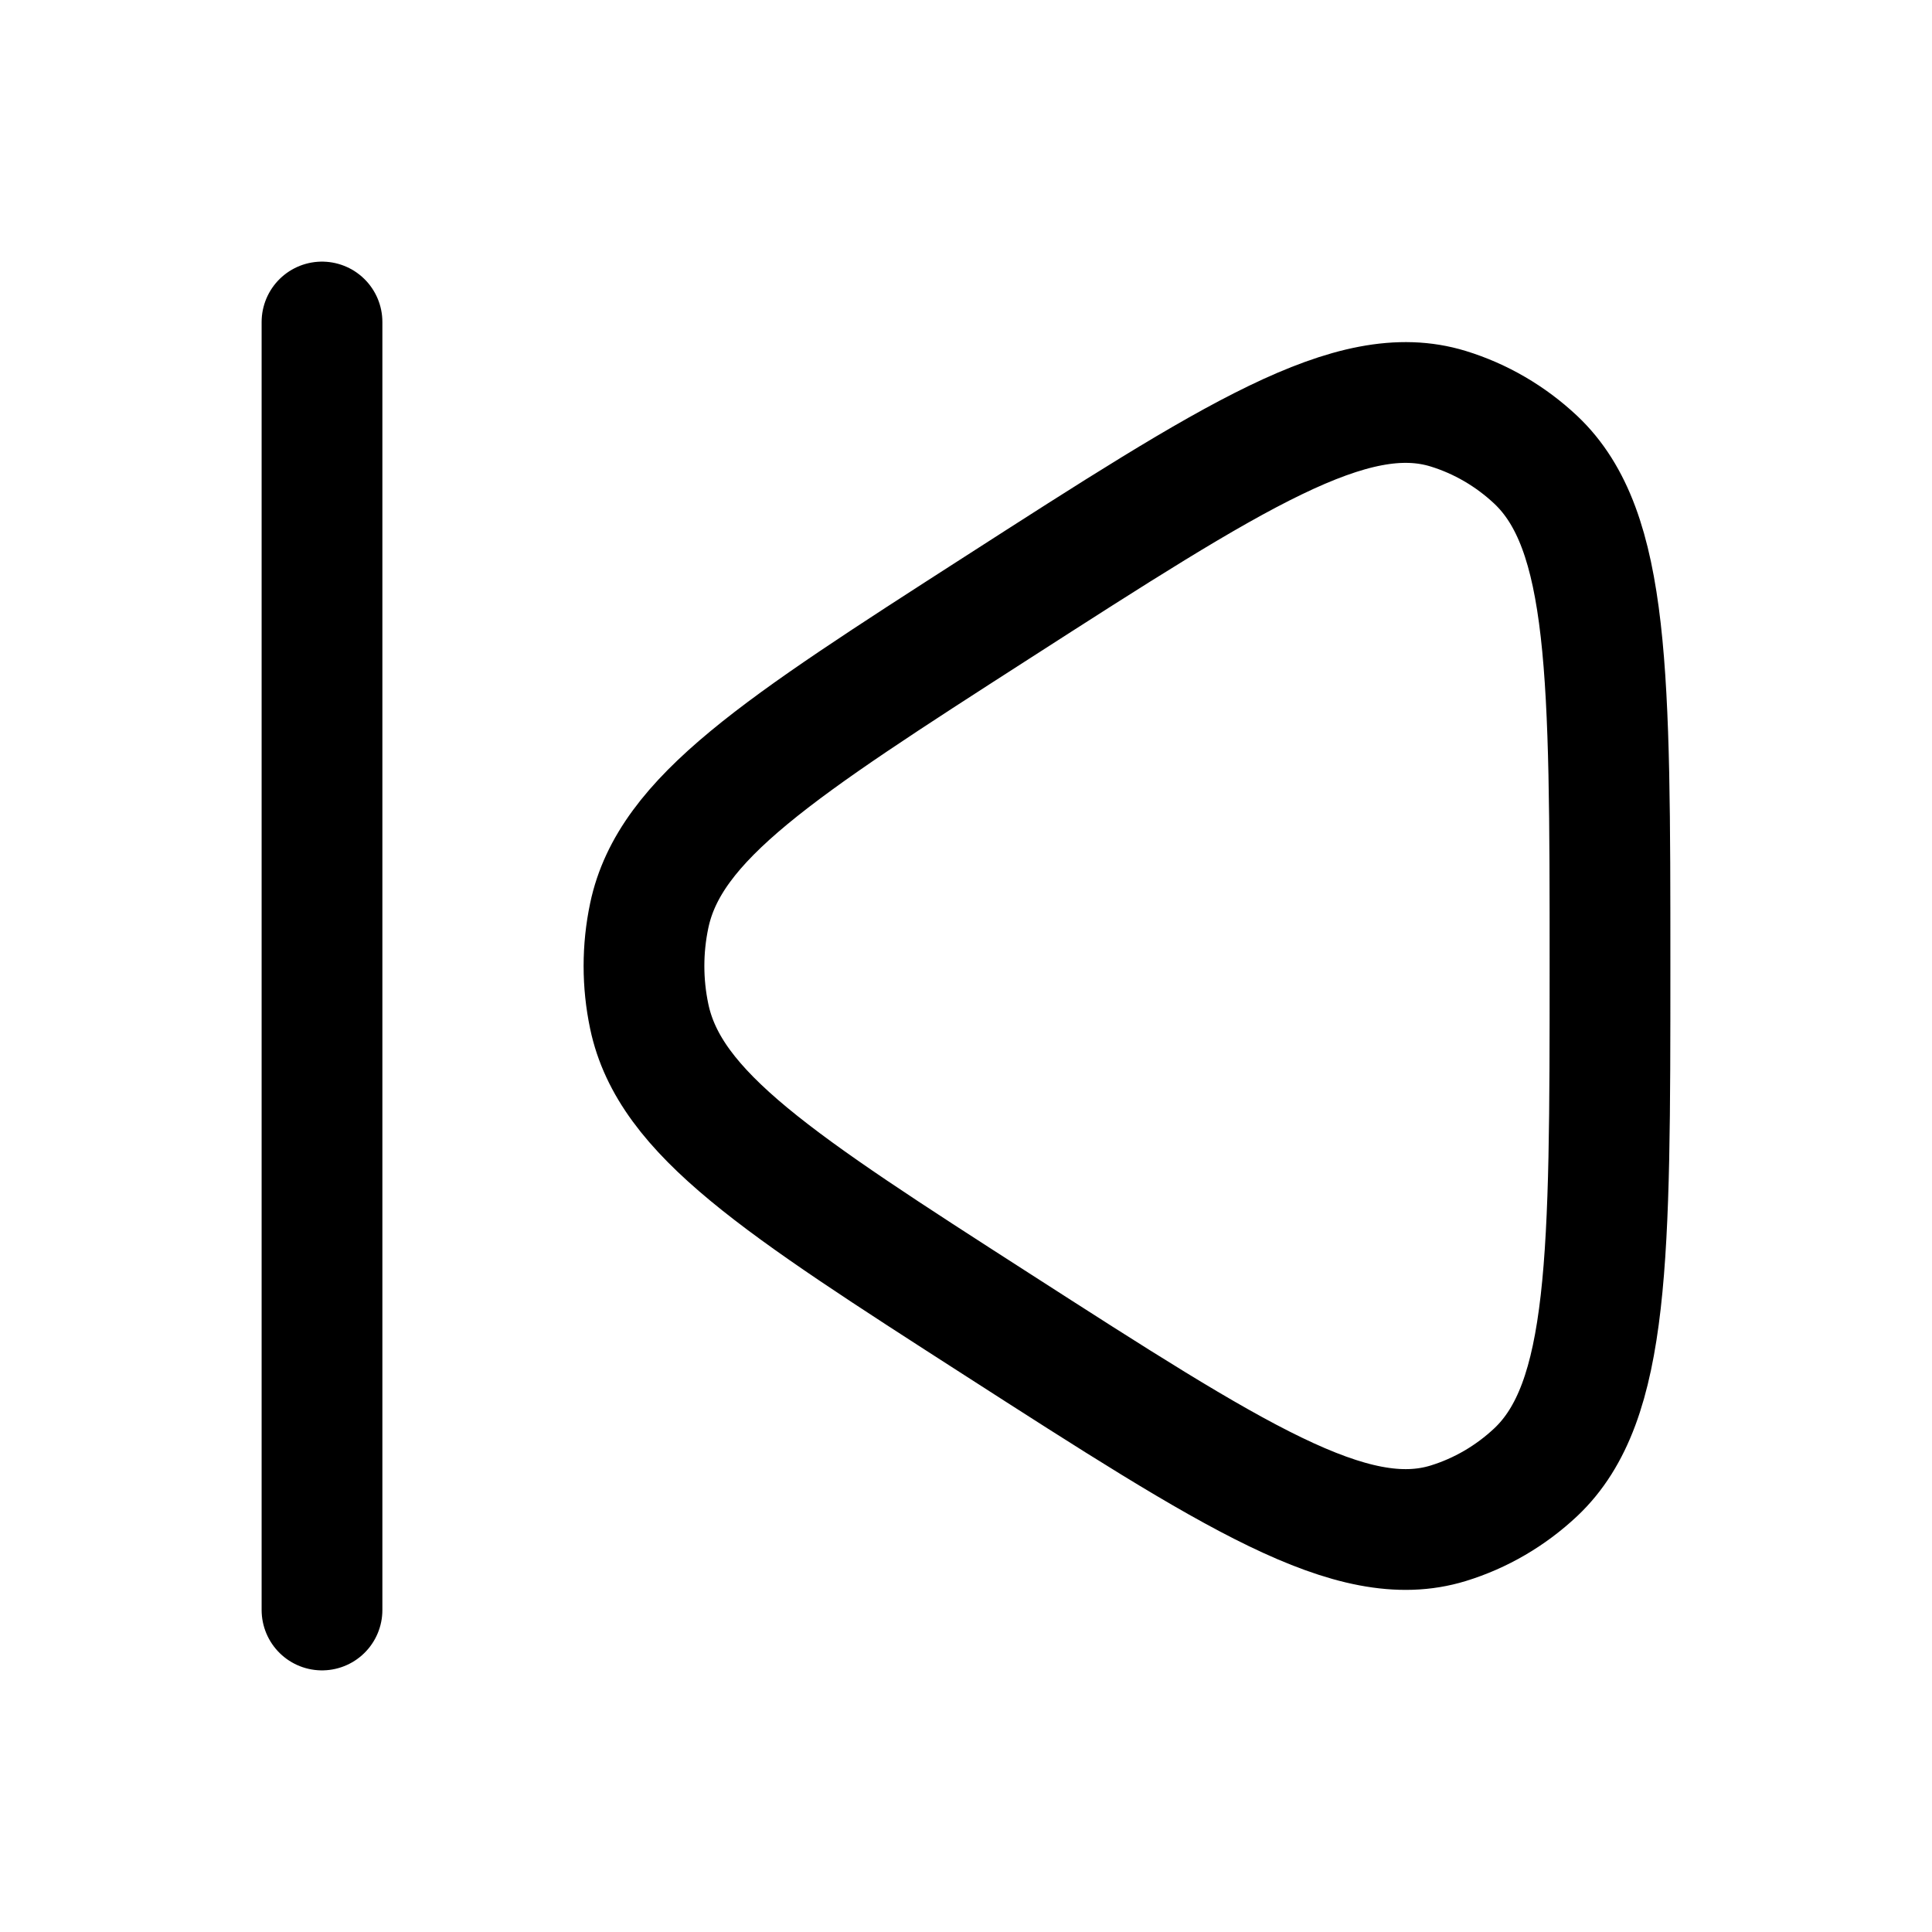
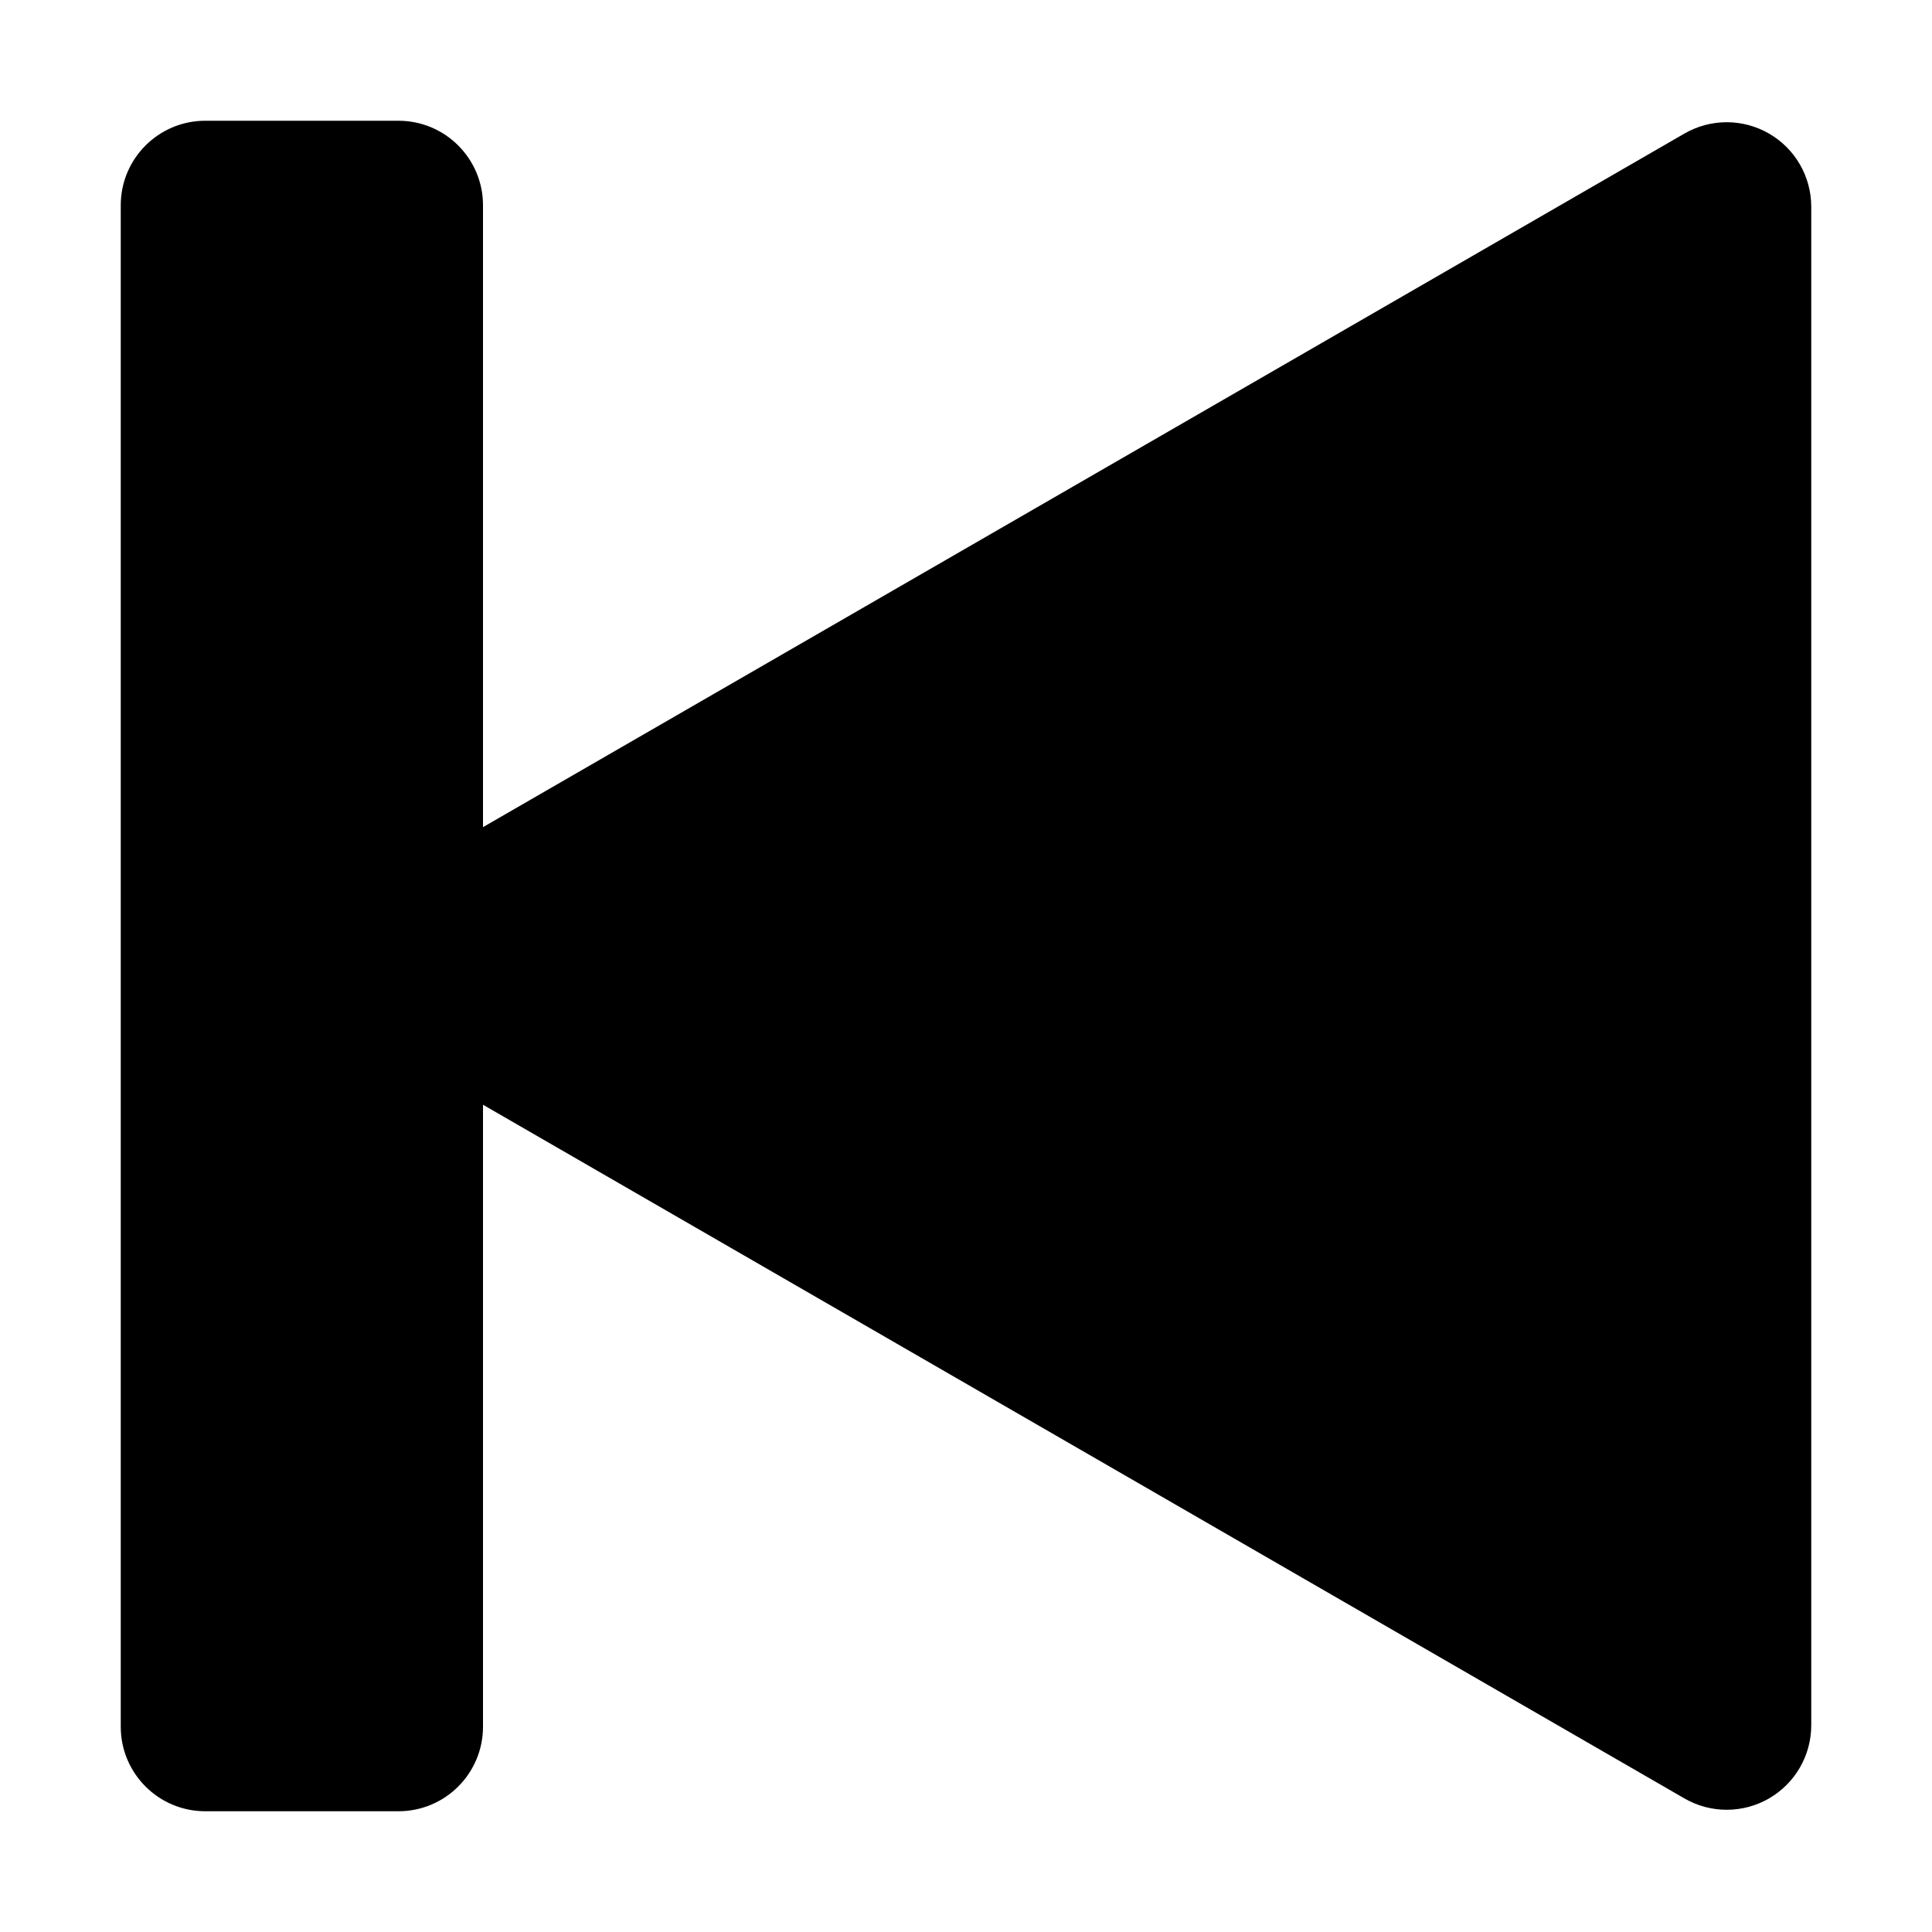
- <svg xmlns="http://www.w3.org/2000/svg" viewBox="0 0 24 24" width="24" height="24" color="#000000" fill="none">
-   <path d="M8.065 12.626C8.319 13.837 9.673 14.708 12.38 16.448C15.325 18.341 16.797 19.288 17.989 18.923C18.393 18.799 18.765 18.582 19.078 18.288C20 17.418 20 15.612 20 12C20 8.388 20 6.582 19.078 5.712C18.765 5.418 18.393 5.201 17.989 5.077C16.797 4.712 15.325 5.659 12.38 7.552C9.673 9.292 8.319 10.163 8.065 11.374C7.978 11.787 7.978 12.213 8.065 12.626Z" stroke="currentColor" stroke-width="1.5" stroke-linejoin="round" />
-   <path d="M4 4L4 20" stroke="currentColor" stroke-width="1.5" stroke-linecap="round" />
+ <svg xmlns="http://www.w3.org/2000/svg" data-encore-id="icon" role="img" aria-hidden="true" viewBox="0 0 16 16" class="Svg-sc-ytk21e-0 dYnaPI">
+   <path d="M3.3 1a.7.7 0 0 1 .7.7v5.15l9.95-5.744a.7.7 0 0 1 1.05.606v12.575a.7.7 0 0 1-1.05.607L4 9.149V14.3a.7.7 0 0 1-.7.7H1.7a.7.7 0 0 1-.7-.7V1.7a.7.7 0 0 1 .7-.7h1.6z" />
</svg>
